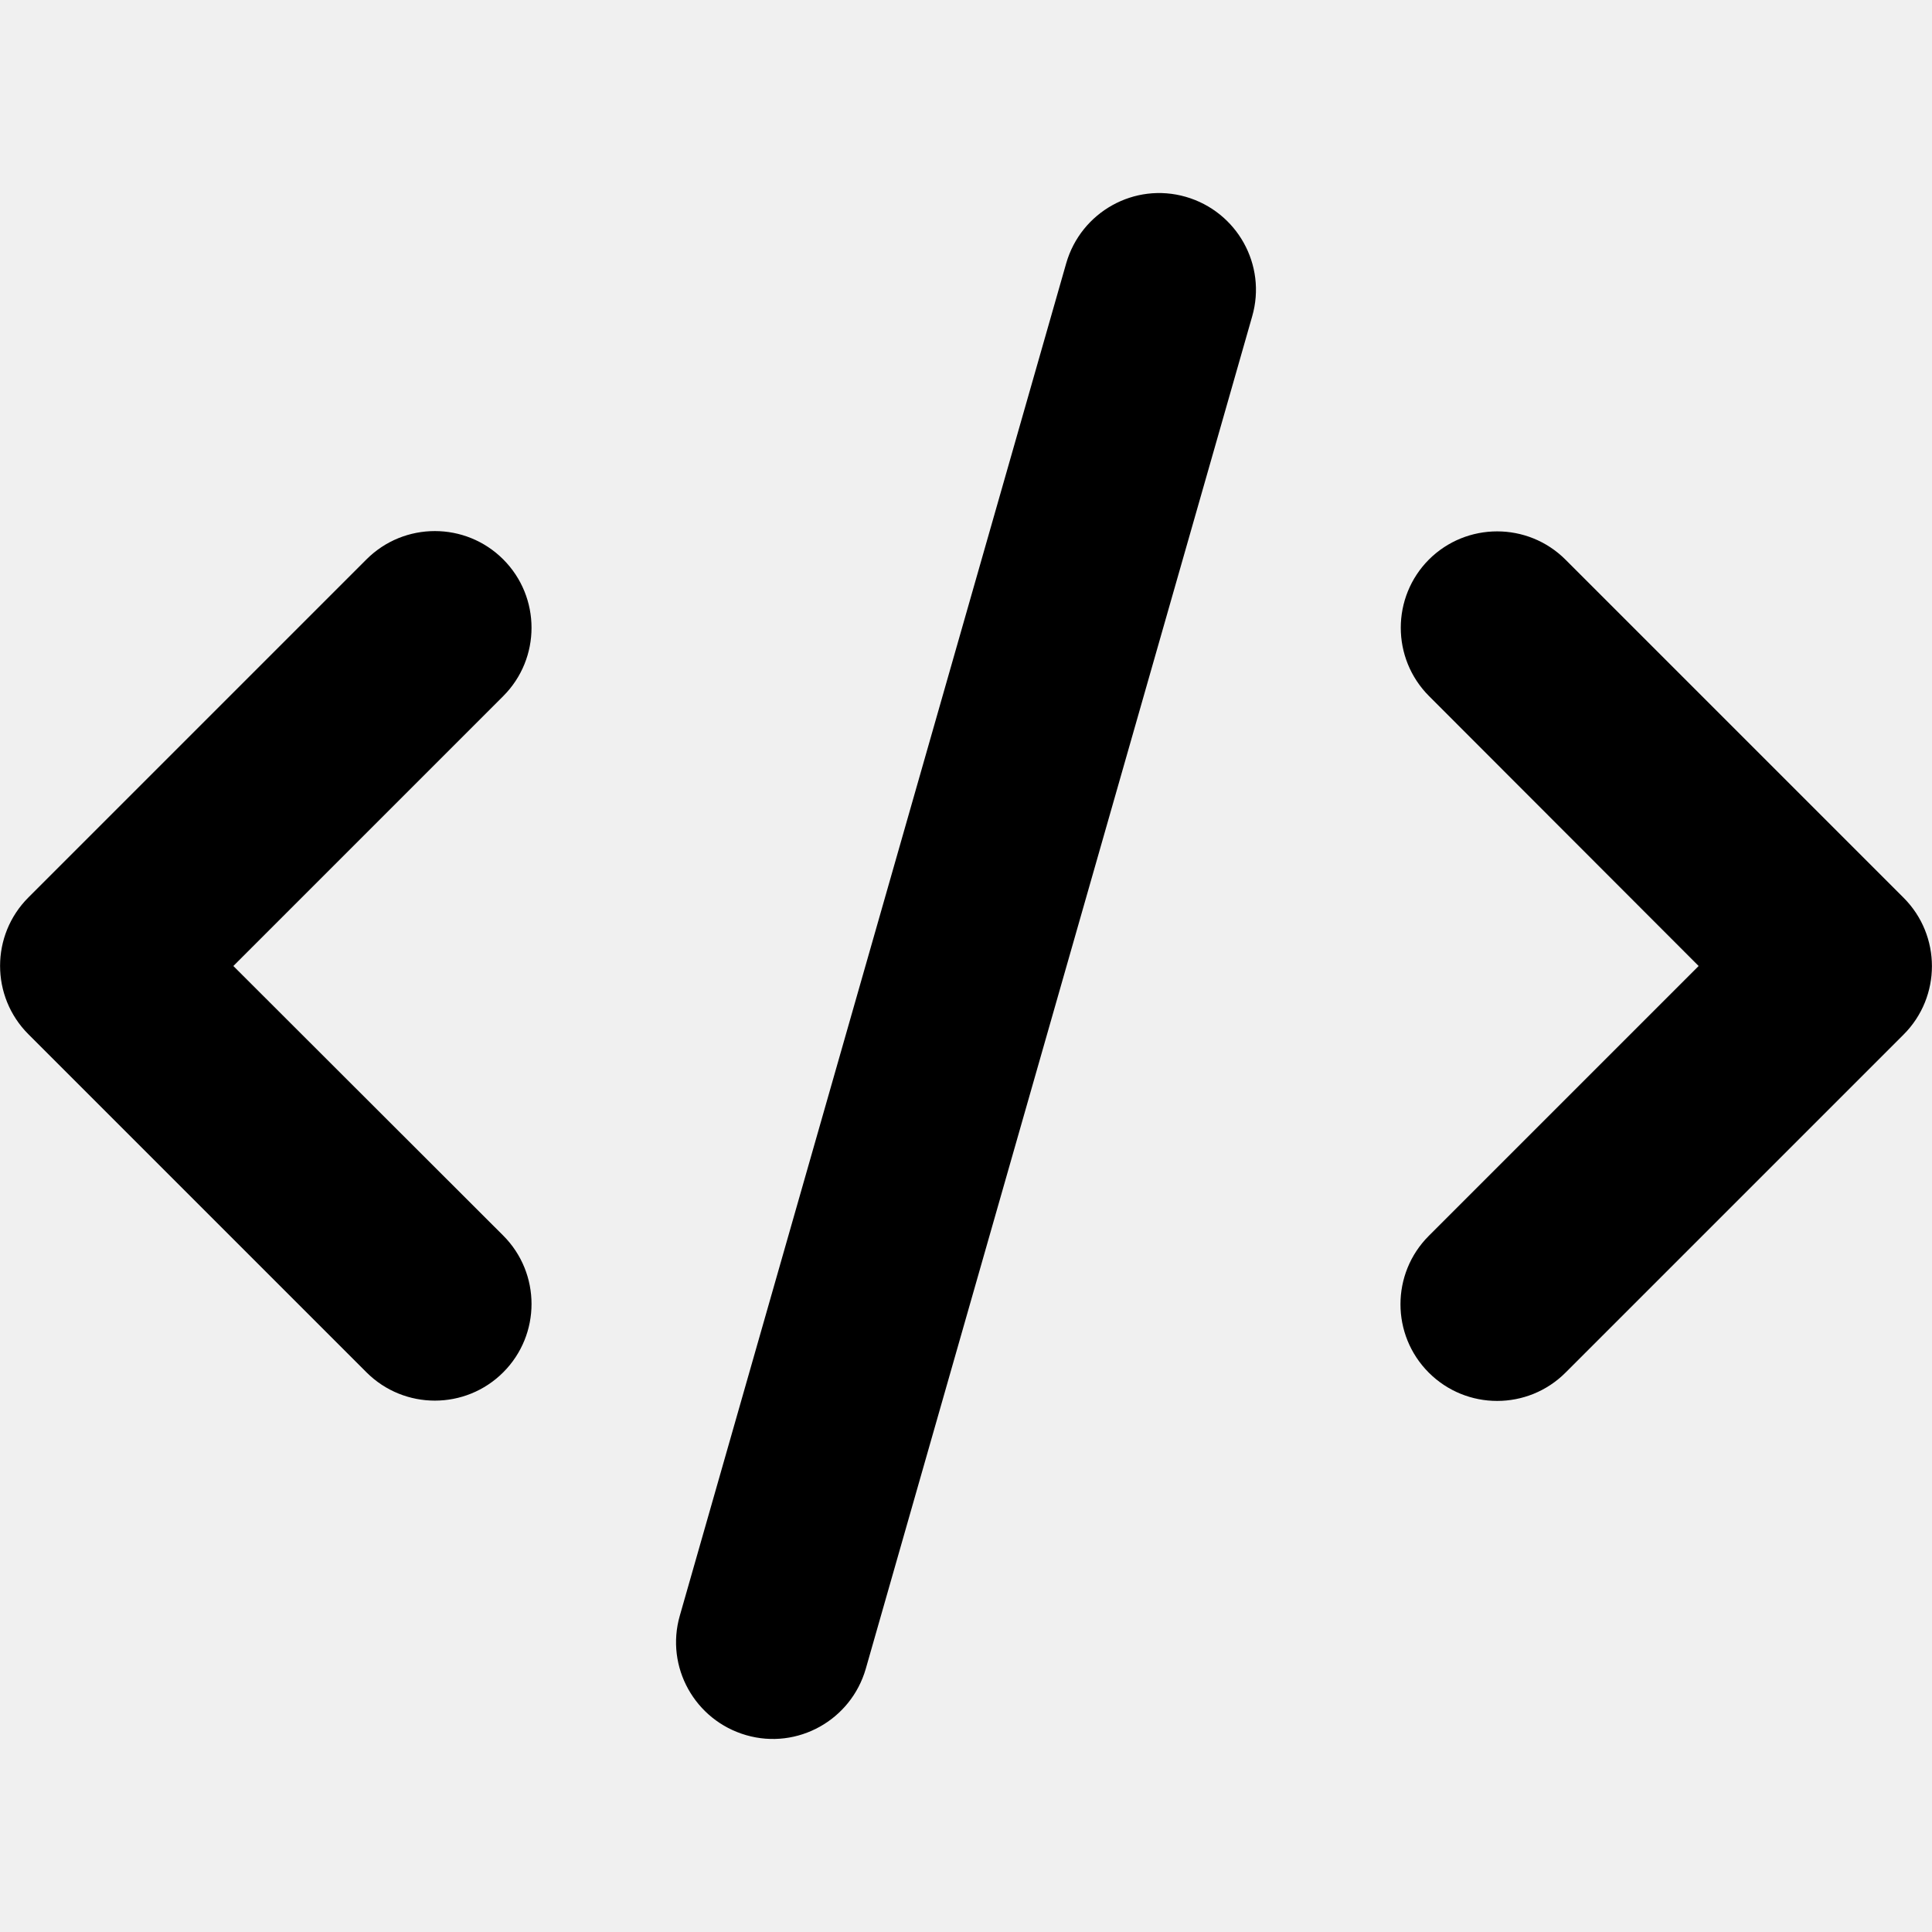
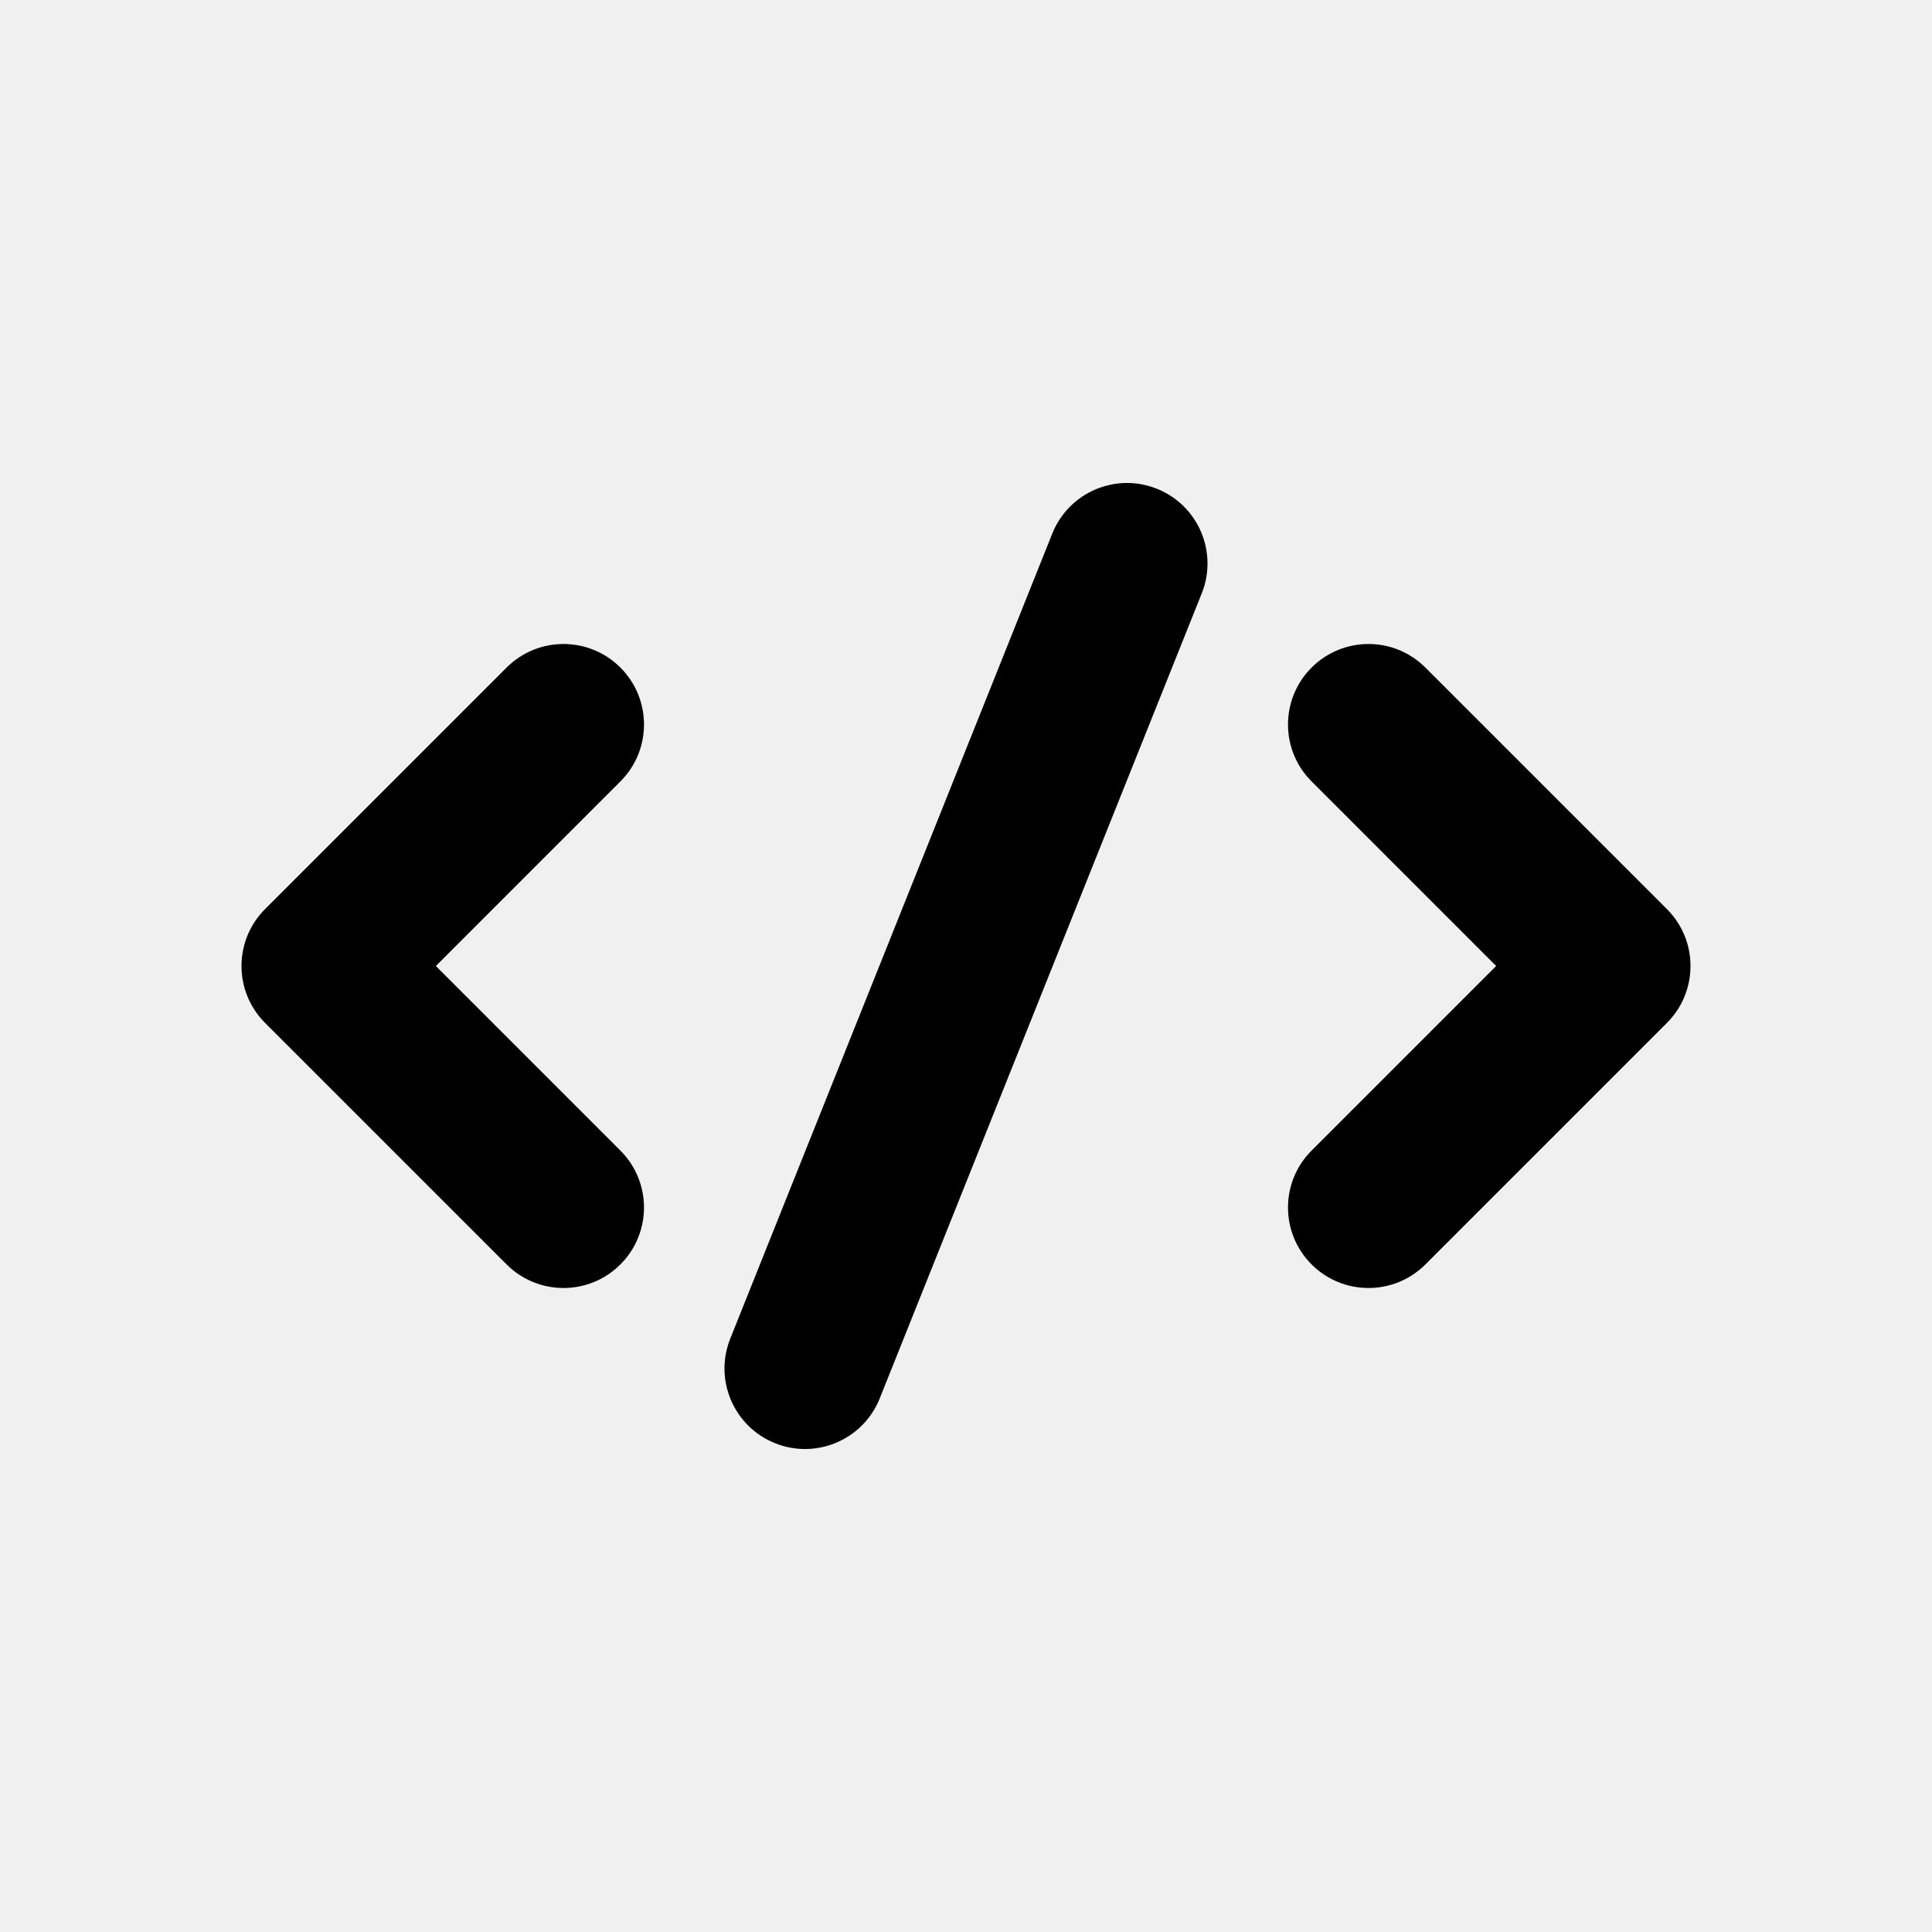
- <svg xmlns="http://www.w3.org/2000/svg" width="18" height="18" viewBox="0 0 640 512" aria-hidden="true">
-   <path d="M392.8 1.2c-17-4.9-34.7 5-39.6 22l-128 448c-4.9 17 5 34.7 22 39.6s34.7-5 39.6-22l128-448c4.9-17-5-34.7-22-39.6zm80.6 120.1c-12.5 12.5-12.5 32.8 0 45.3L562.7 256l-89.4 89.4c-12.5 12.5-12.5 32.8 0 45.3s32.8 12.5 45.3 0l112-112c12.5-12.5 12.5-32.8 0-45.3l-112-112c-12.5-12.5-32.8-12.5-45.3 0zm-306.7 0c-12.5-12.5-32.8-12.5-45.3 0l-112 112c-12.5 12.5-12.5 32.8 0 45.3l112 112c12.5 12.5 32.8 12.5 45.3 0s12.5-32.8 0-45.3L77.3 256l89.4-89.4c12.5-12.5 12.5-32.8 0-45.3z" />
+ <svg class="me-2.5 text-primary dark:text-primary-dark" fill="none" width="24" height="24" viewBox="0 0 72 72" aria-hidden="true">
+   <g clip-path="url(#clip0_8_9064)">
+     <path d="M44.785 22.114C45.401 20.576 44.653 18.83 43.114 18.215C41.576 17.599 39.83 18.348 39.215 19.886L27.215 49.886C26.599 51.424 27.348 53.17 28.886 53.785C30.424 54.401 32.17 53.653 32.785 52.114L44.785 22.114Z" fill="currentColor" />
+     <path d="M9.879 38.121C8.707 36.95 8.707 35.05 9.879 33.879L18.879 24.879C20.05 23.707 21.95 23.707 23.121 24.879C24.293 26.05 24.293 27.95 23.121 29.121L16.243 36L23.121 42.879C24.293 44.05 24.293 45.95 23.121 47.121C21.95 48.293 20.05 48.293 18.879 47.121L9.879 38.121Z" fill="currentColor" />
+     <path d="M62.121 33.879L53.121 24.879C51.95 23.707 50.05 23.707 48.879 24.879C47.707 26.05 47.707 27.95 48.879 29.121L55.757 36L48.879 42.879C47.707 44.05 47.707 45.95 48.879 47.121C50.05 48.293 51.95 48.293 53.121 47.121L62.121 38.121C63.293 36.95 63.293 35.05 62.121 33.879Z" fill="currentColor" />
+   </g>
+   <defs>
+     <clipPath id="clip0_8_9064">
+       <rect width="72" height="72" fill="white" />
+     </clipPath>
+   </defs>
</svg>
